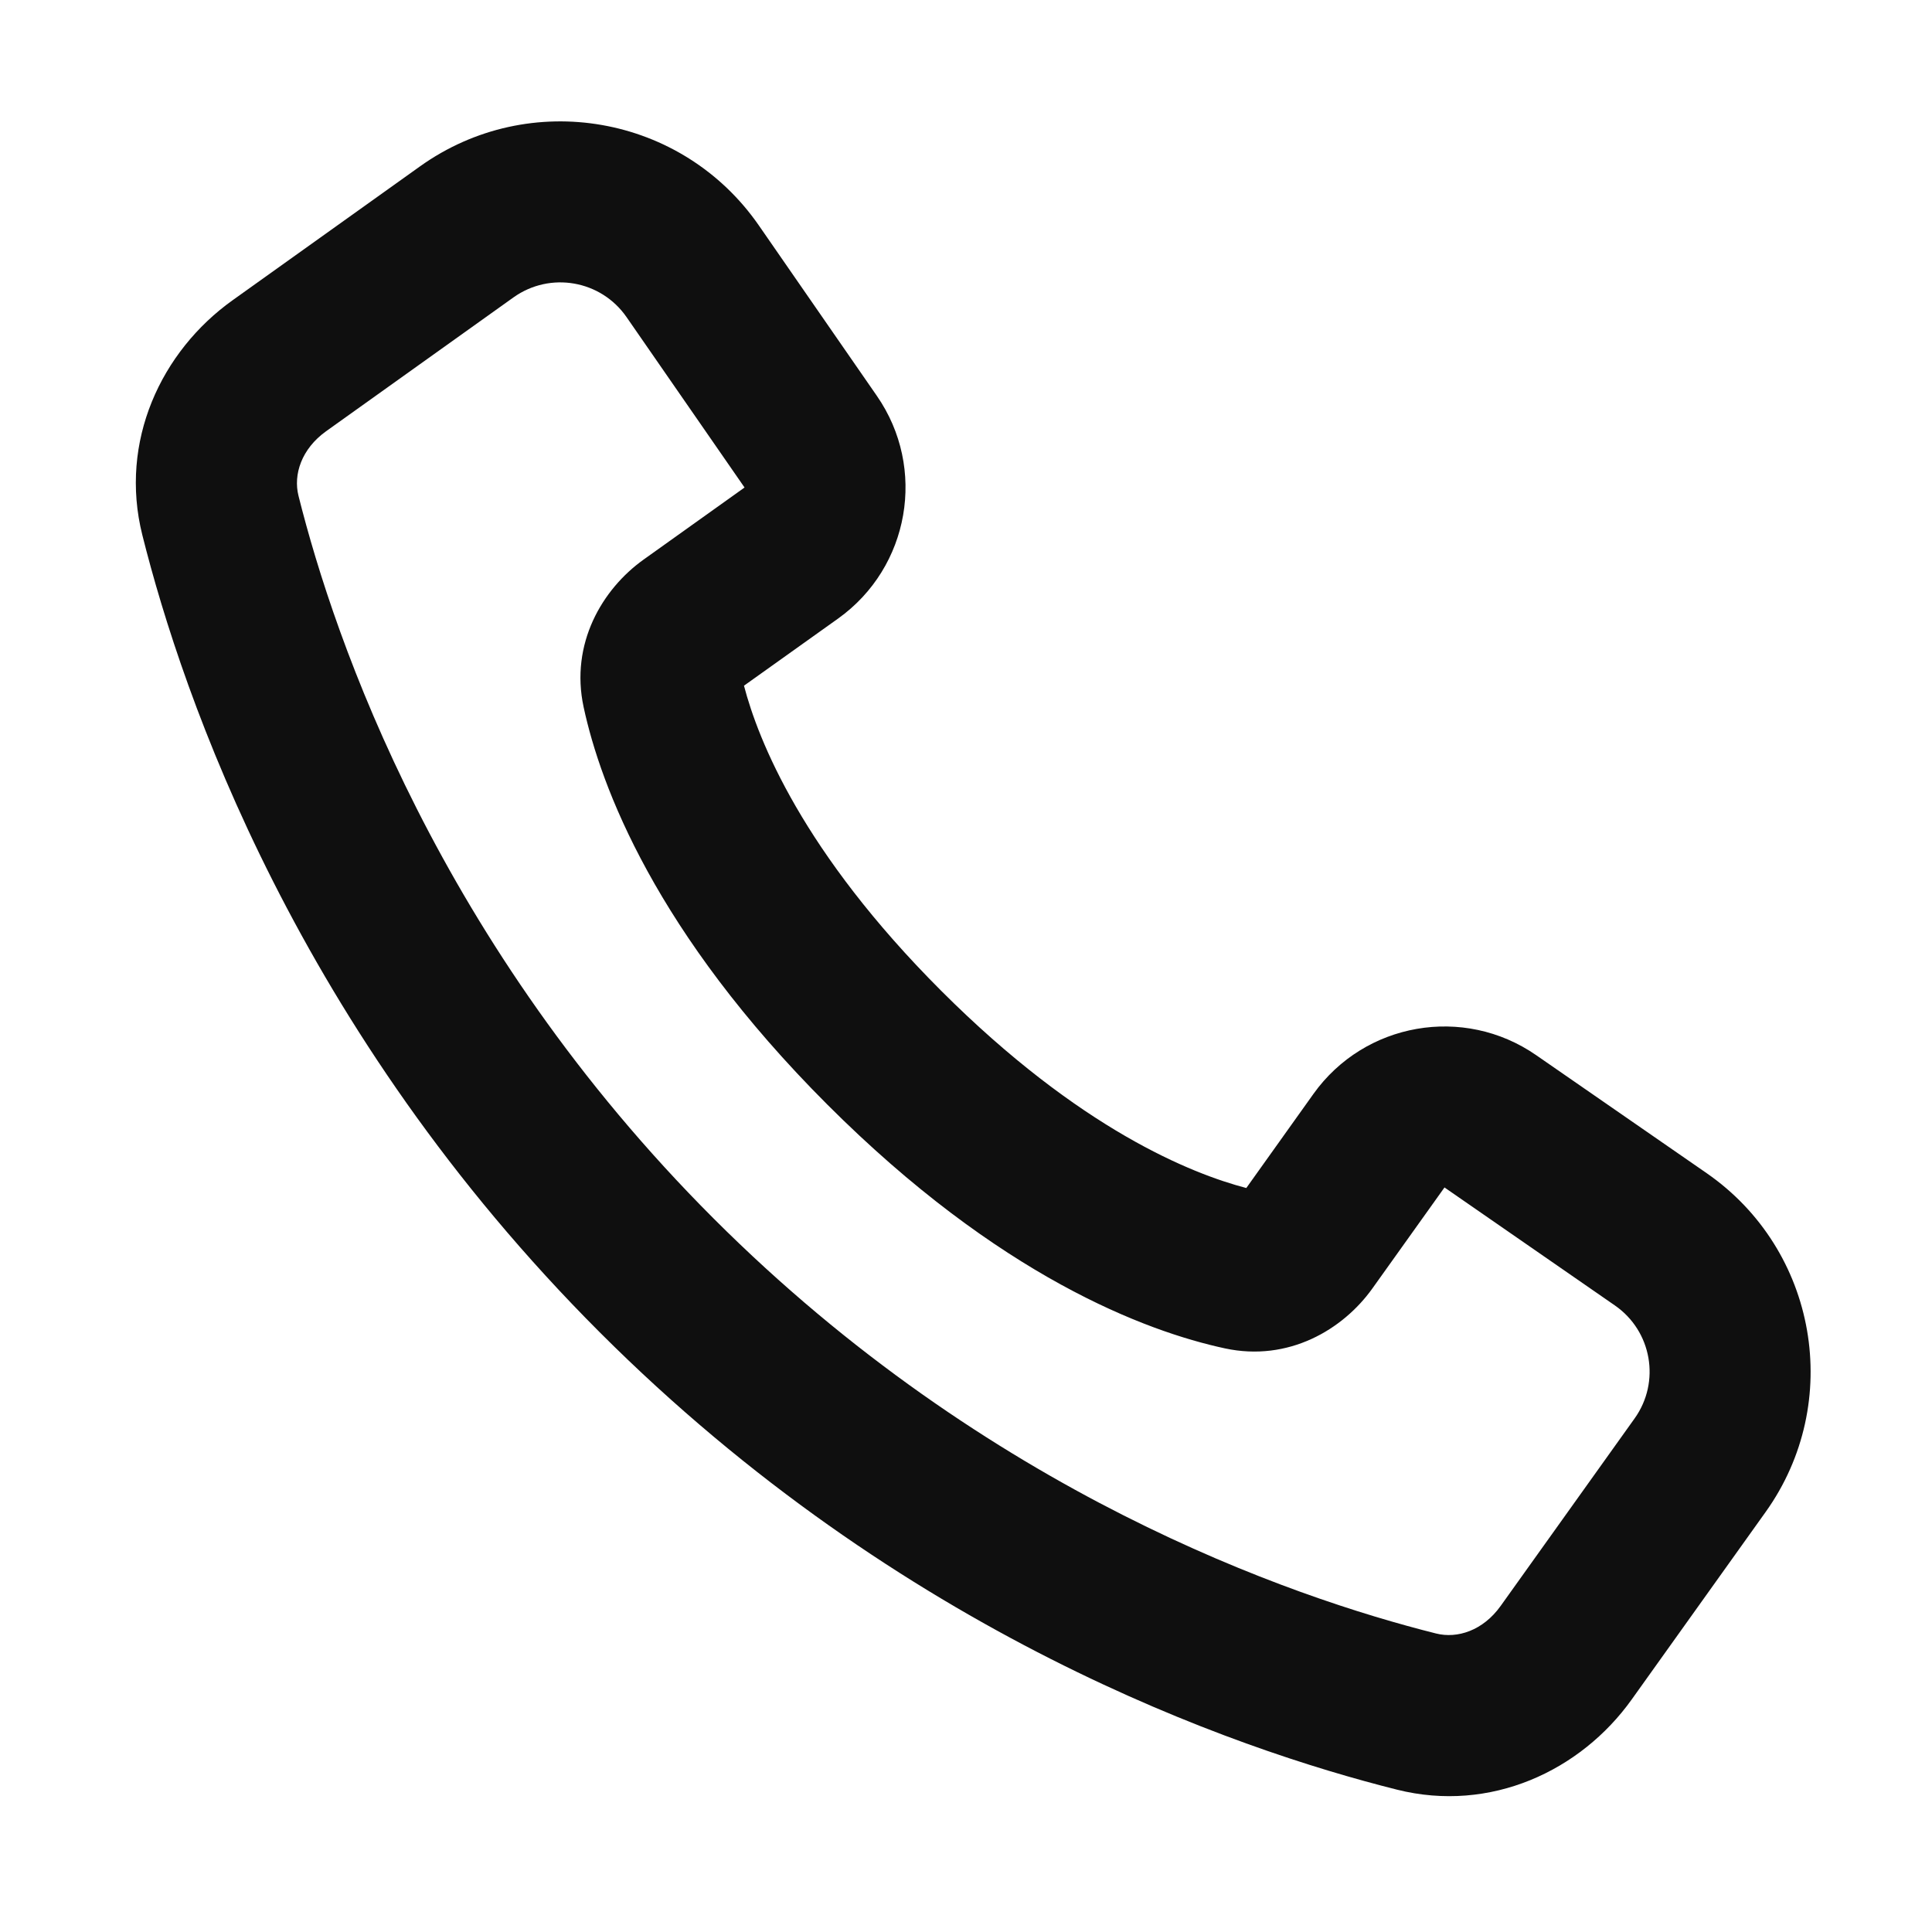
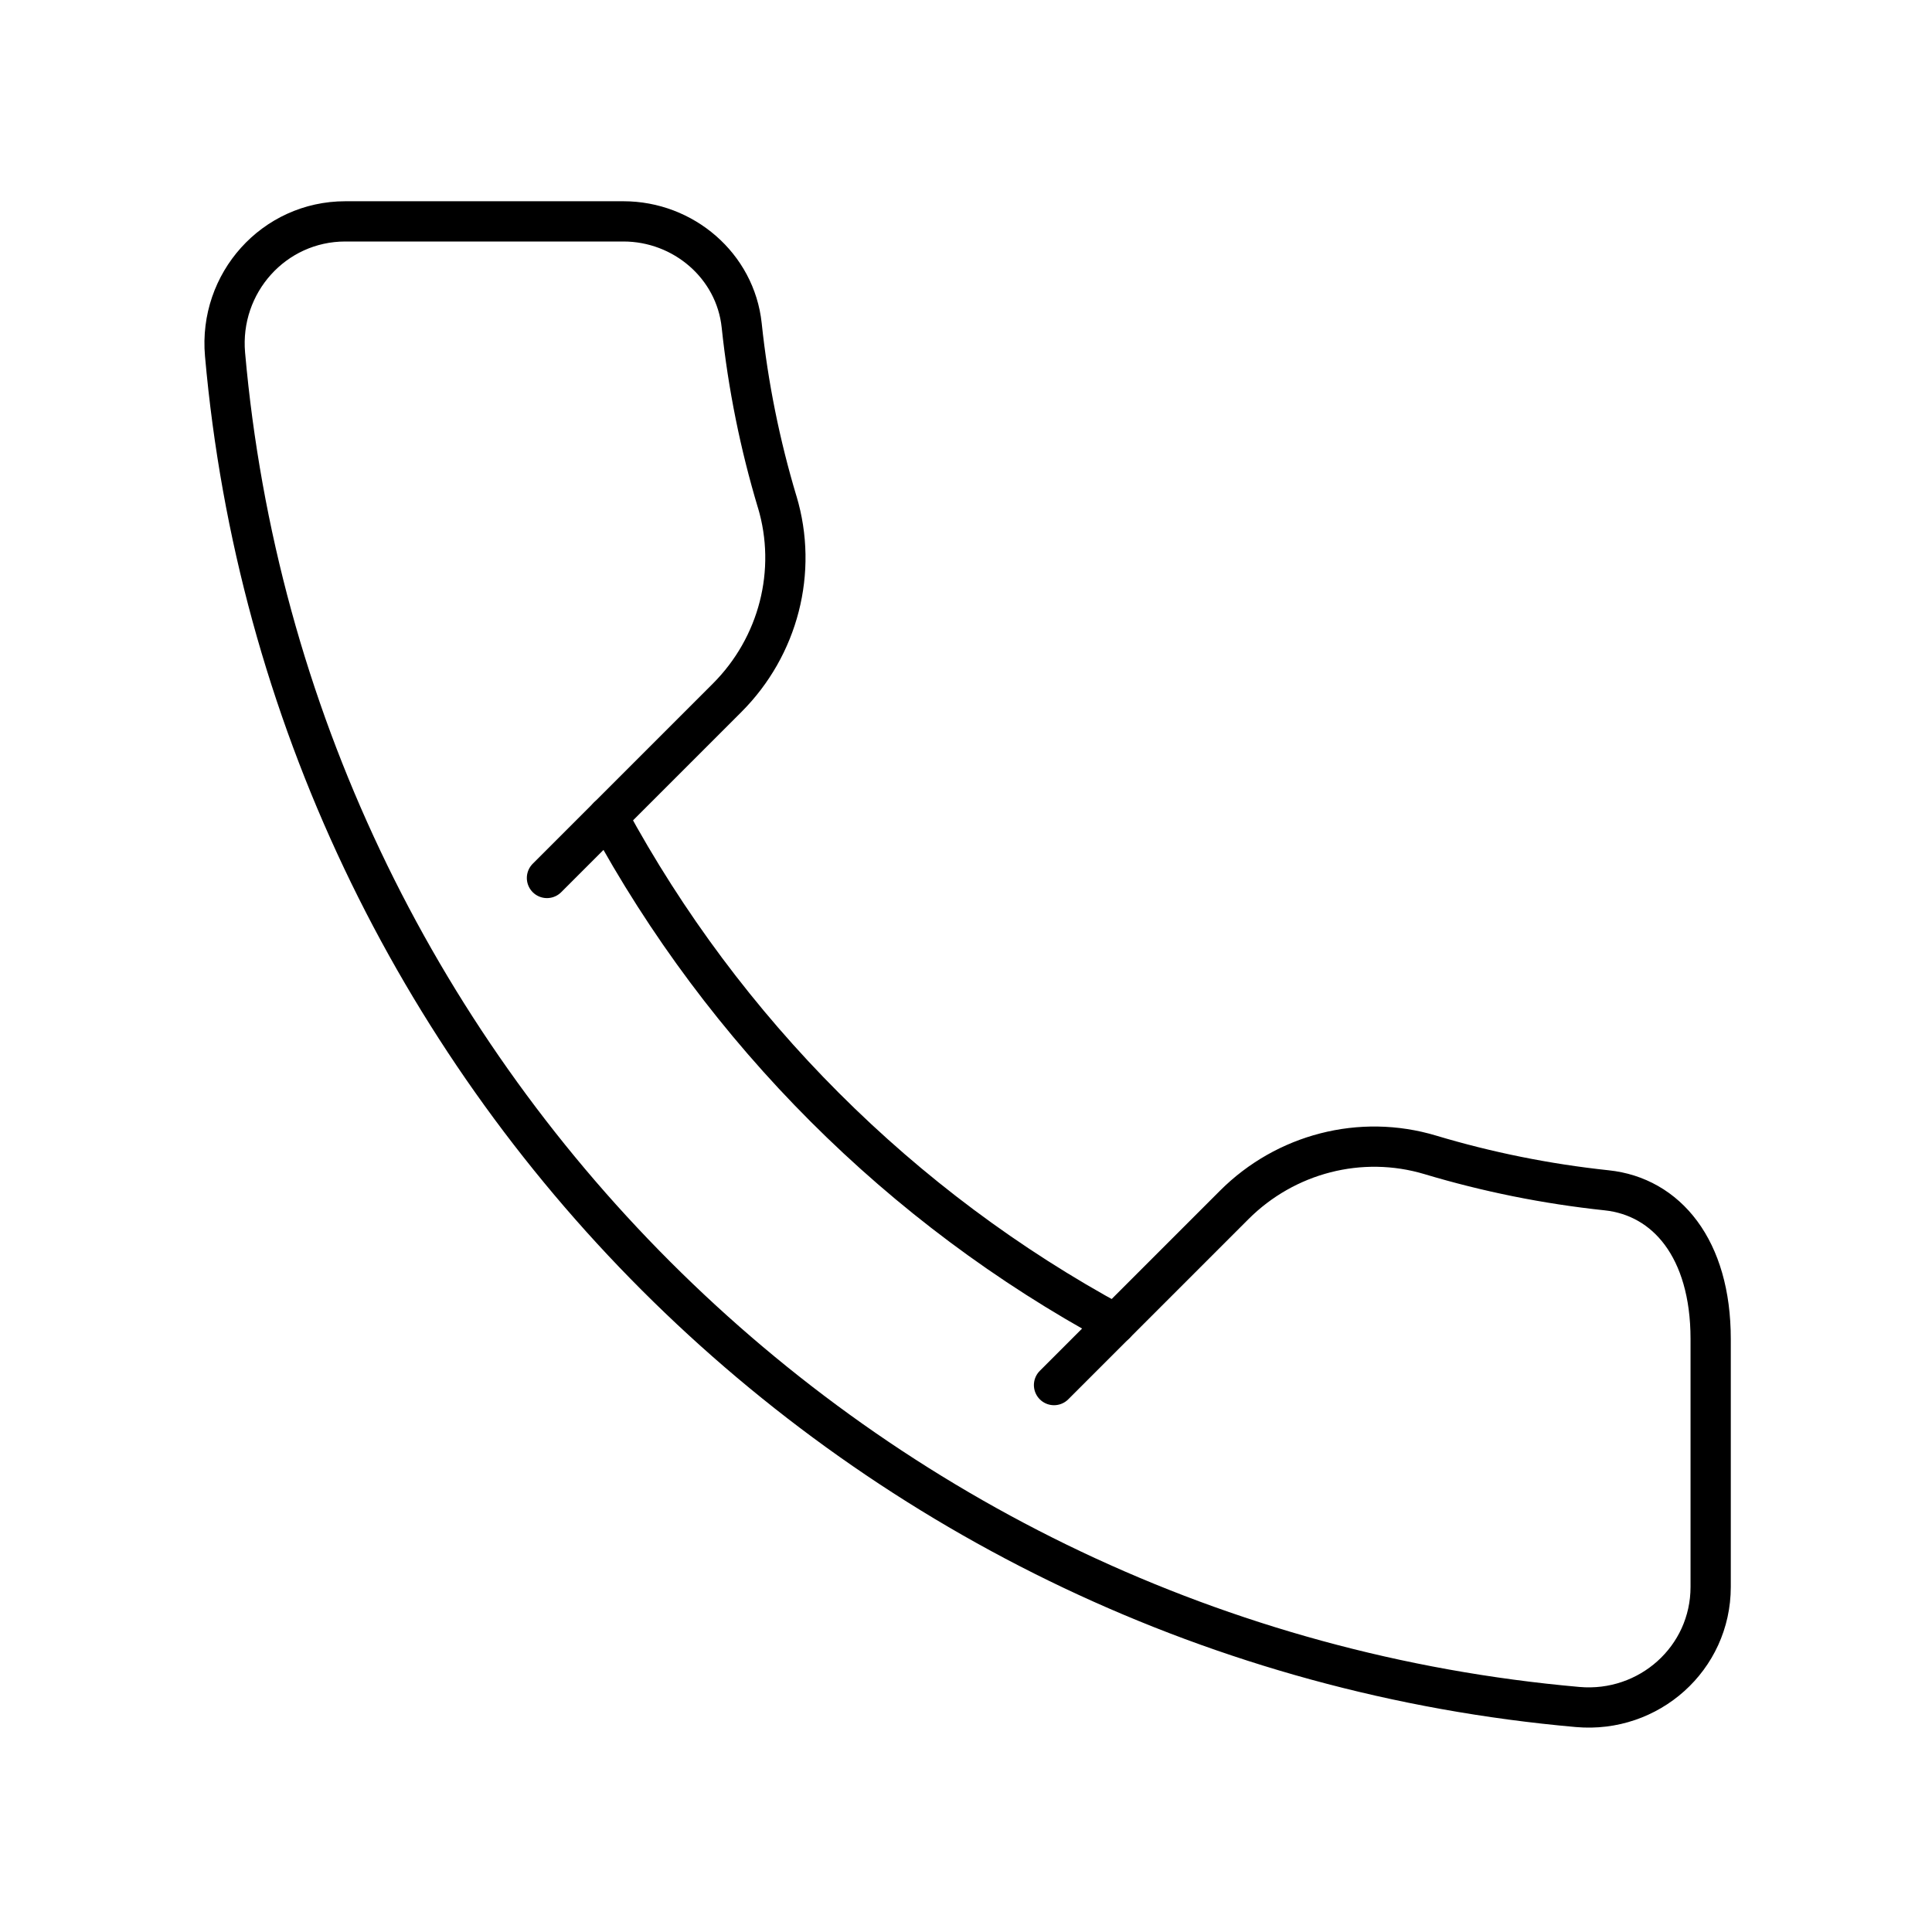
- <svg xmlns="http://www.w3.org/2000/svg" width="800px" height="800px" viewBox="0 0 24 24" fill="none">
-   <path fill-rule="evenodd" clip-rule="evenodd" d="M17.355 22.232C15.334 21.726 11.199 20.299 7.45 16.55C3.701 12.801 2.274 8.666 1.768 6.646C1.477 5.485 2.001 4.364 2.889 3.73L5.217 2.067C6.579 1.094 8.474 1.424 9.427 2.801L10.893 4.918C11.515 5.816 11.301 7.048 10.411 7.684L9.242 8.518C9.419 9.195 9.969 10.585 11.692 12.308C13.415 14.031 14.805 14.581 15.482 14.758L16.316 13.589C16.952 12.699 18.183 12.485 19.082 13.107L21.2 14.573C22.576 15.526 22.906 17.421 21.933 18.783L20.27 21.111C19.636 21.999 18.515 22.523 17.355 22.232ZM8.864 15.136C12.273 18.545 16.036 19.84 17.84 20.292C18.104 20.358 18.423 20.256 18.642 19.949L20.306 17.62C20.63 17.166 20.52 16.535 20.061 16.217L17.944 14.751L17.048 16.006C16.682 16.518 16.005 16.92 15.216 16.75C14.232 16.538 12.413 15.857 10.278 13.722C8.143 11.587 7.462 9.768 7.25 8.784C7.08 7.995 7.482 7.318 7.994 6.952L9.249 6.056L7.783 3.939C7.465 3.48 6.834 3.37 6.379 3.694L4.051 5.357C3.744 5.577 3.642 5.896 3.708 6.159C4.16 7.964 5.455 11.727 8.864 15.136Z" fill="#0F0F0F" />
+ <svg xmlns="http://www.w3.org/2000/svg" width="800px" height="800px" viewBox="0 0 48 48" id="b">
+   <defs>
+     <style>.c{fill:none;stroke:#000000;stroke-linecap:round;stroke-linejoin:round;}</style>
+   </defs>
+   <path class="c" d="m19.308,12.467c-.423-1.411-.722-2.877-.881-4.384-.157-1.481-1.449-2.583-2.938-2.583h-6.909c-1.777,0-3.145,1.534-2.989,3.304,1.575,17.828,15.777,32.03,33.606,33.606,1.77.156,3.304-1.207,3.304-2.984v-6.16c0-2.249-1.101-3.536-2.583-3.693-1.507-.16-2.973-.458-4.384-.881-1.727-.518-3.596-.03-4.87,1.244l-2.957,2.957c-5.326-2.882-9.716-7.273-12.599-12.599l2.957-2.957c1.275-1.275,1.762-3.144,1.244-4.87Z" />
+   <line class="c" x1="26.187" y1="34.412" x2="27.706" y2="32.893" />
+   <line class="c" x1="13.589" y1="21.813" x2="15.108" y2="20.294" />
</svg>
